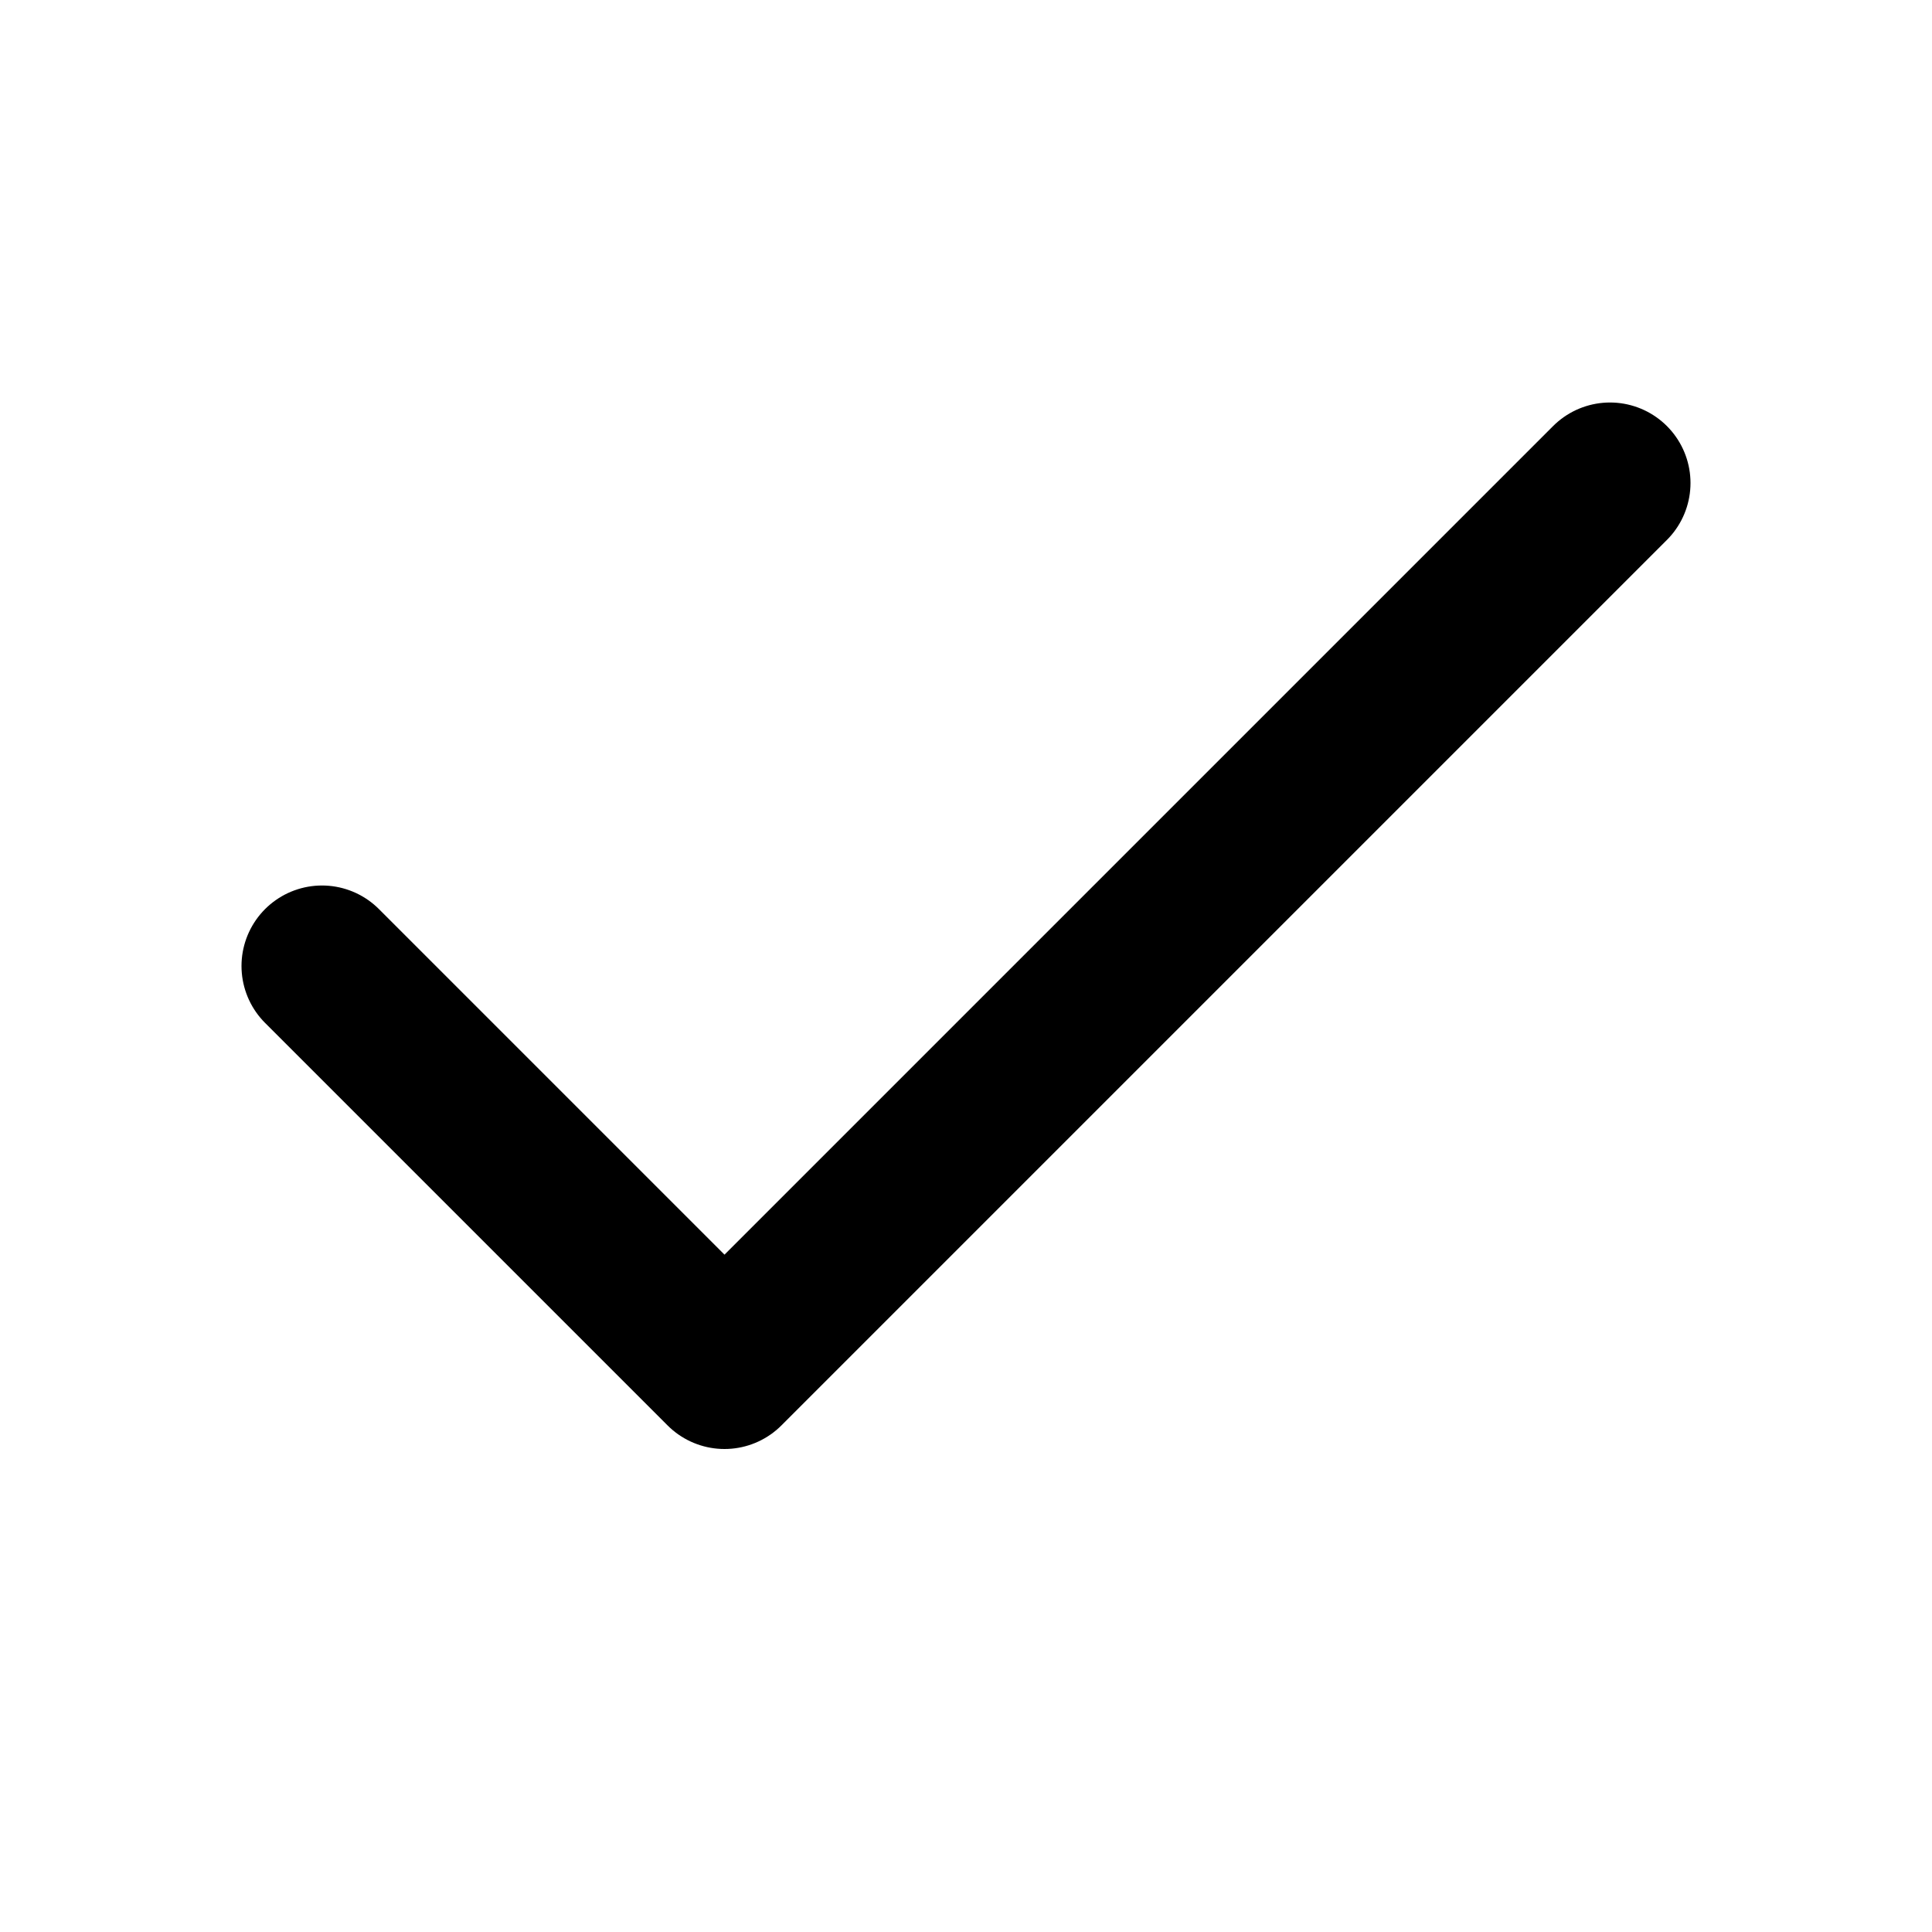
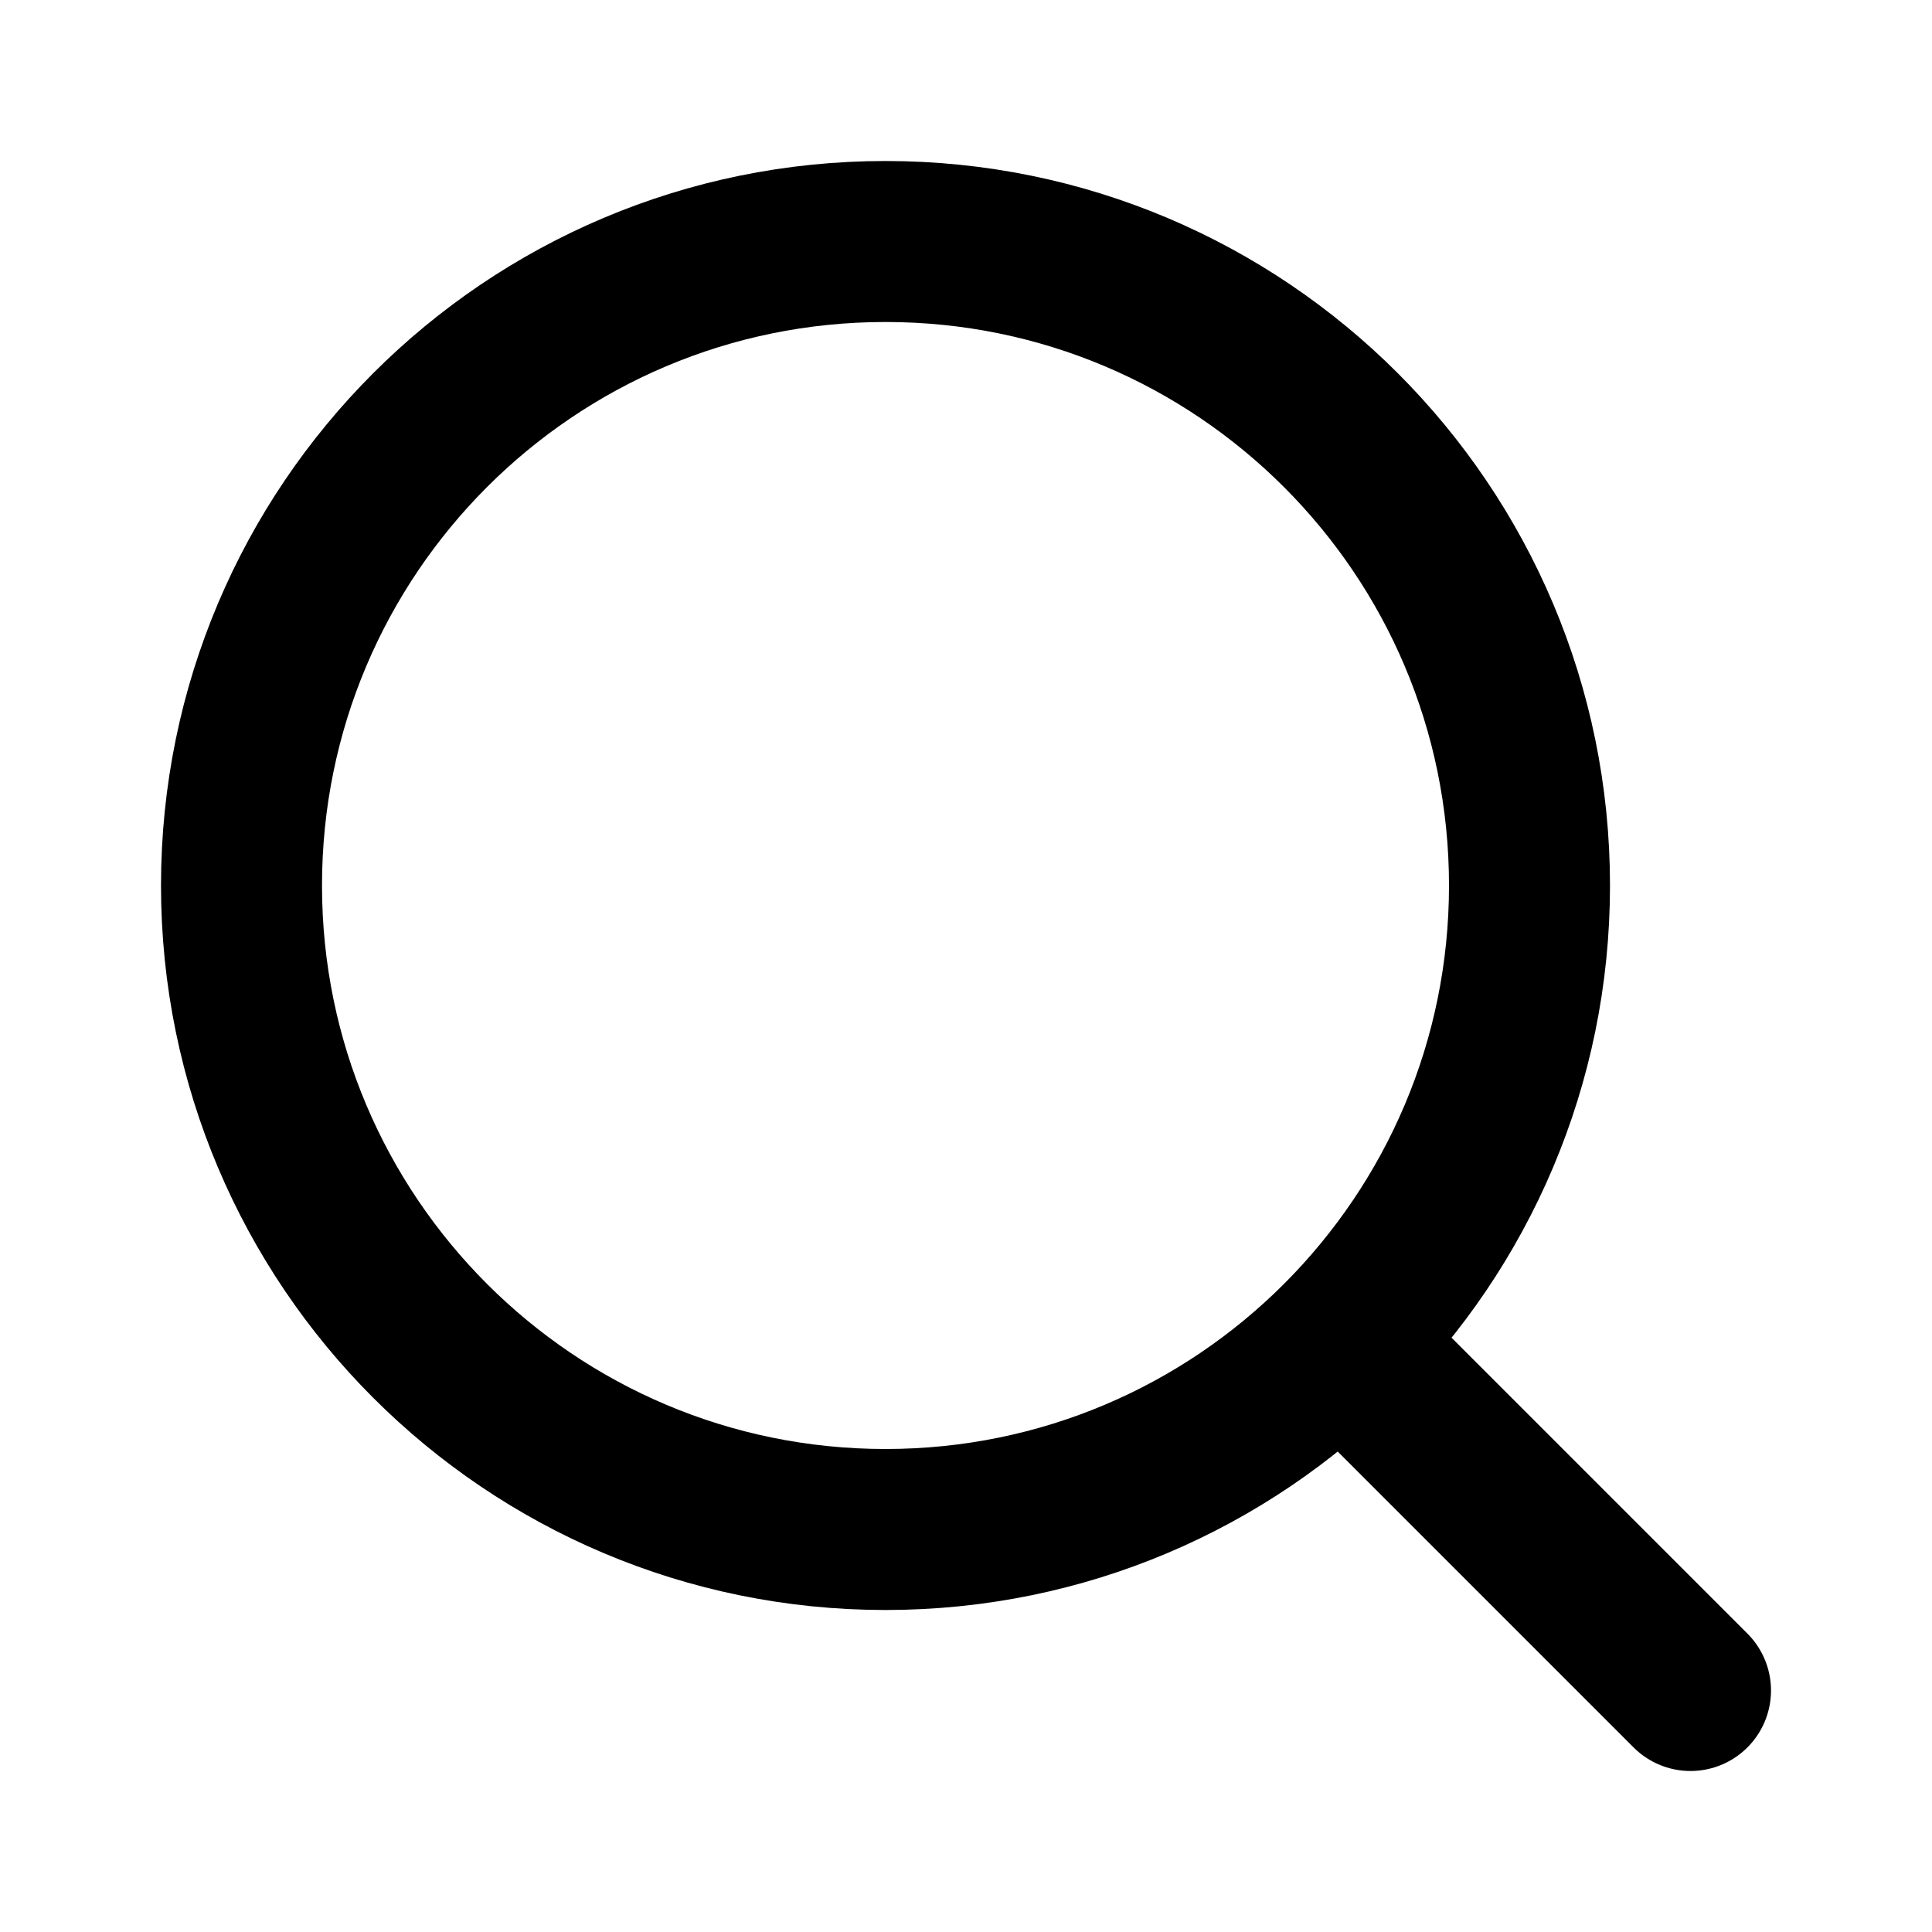
<svg xmlns="http://www.w3.org/2000/svg" width="24" height="24" viewBox="0 0 24 24" fill="none" stroke="#000" stroke-width="2" stroke-linecap="round" stroke-linejoin="round">
-   <path d="M20 6 9 17l-5-5" />
+   <path d="m21 21-4.34-4.34" />
+   <circle cx="11" cy="11" r="8" />
</svg>
